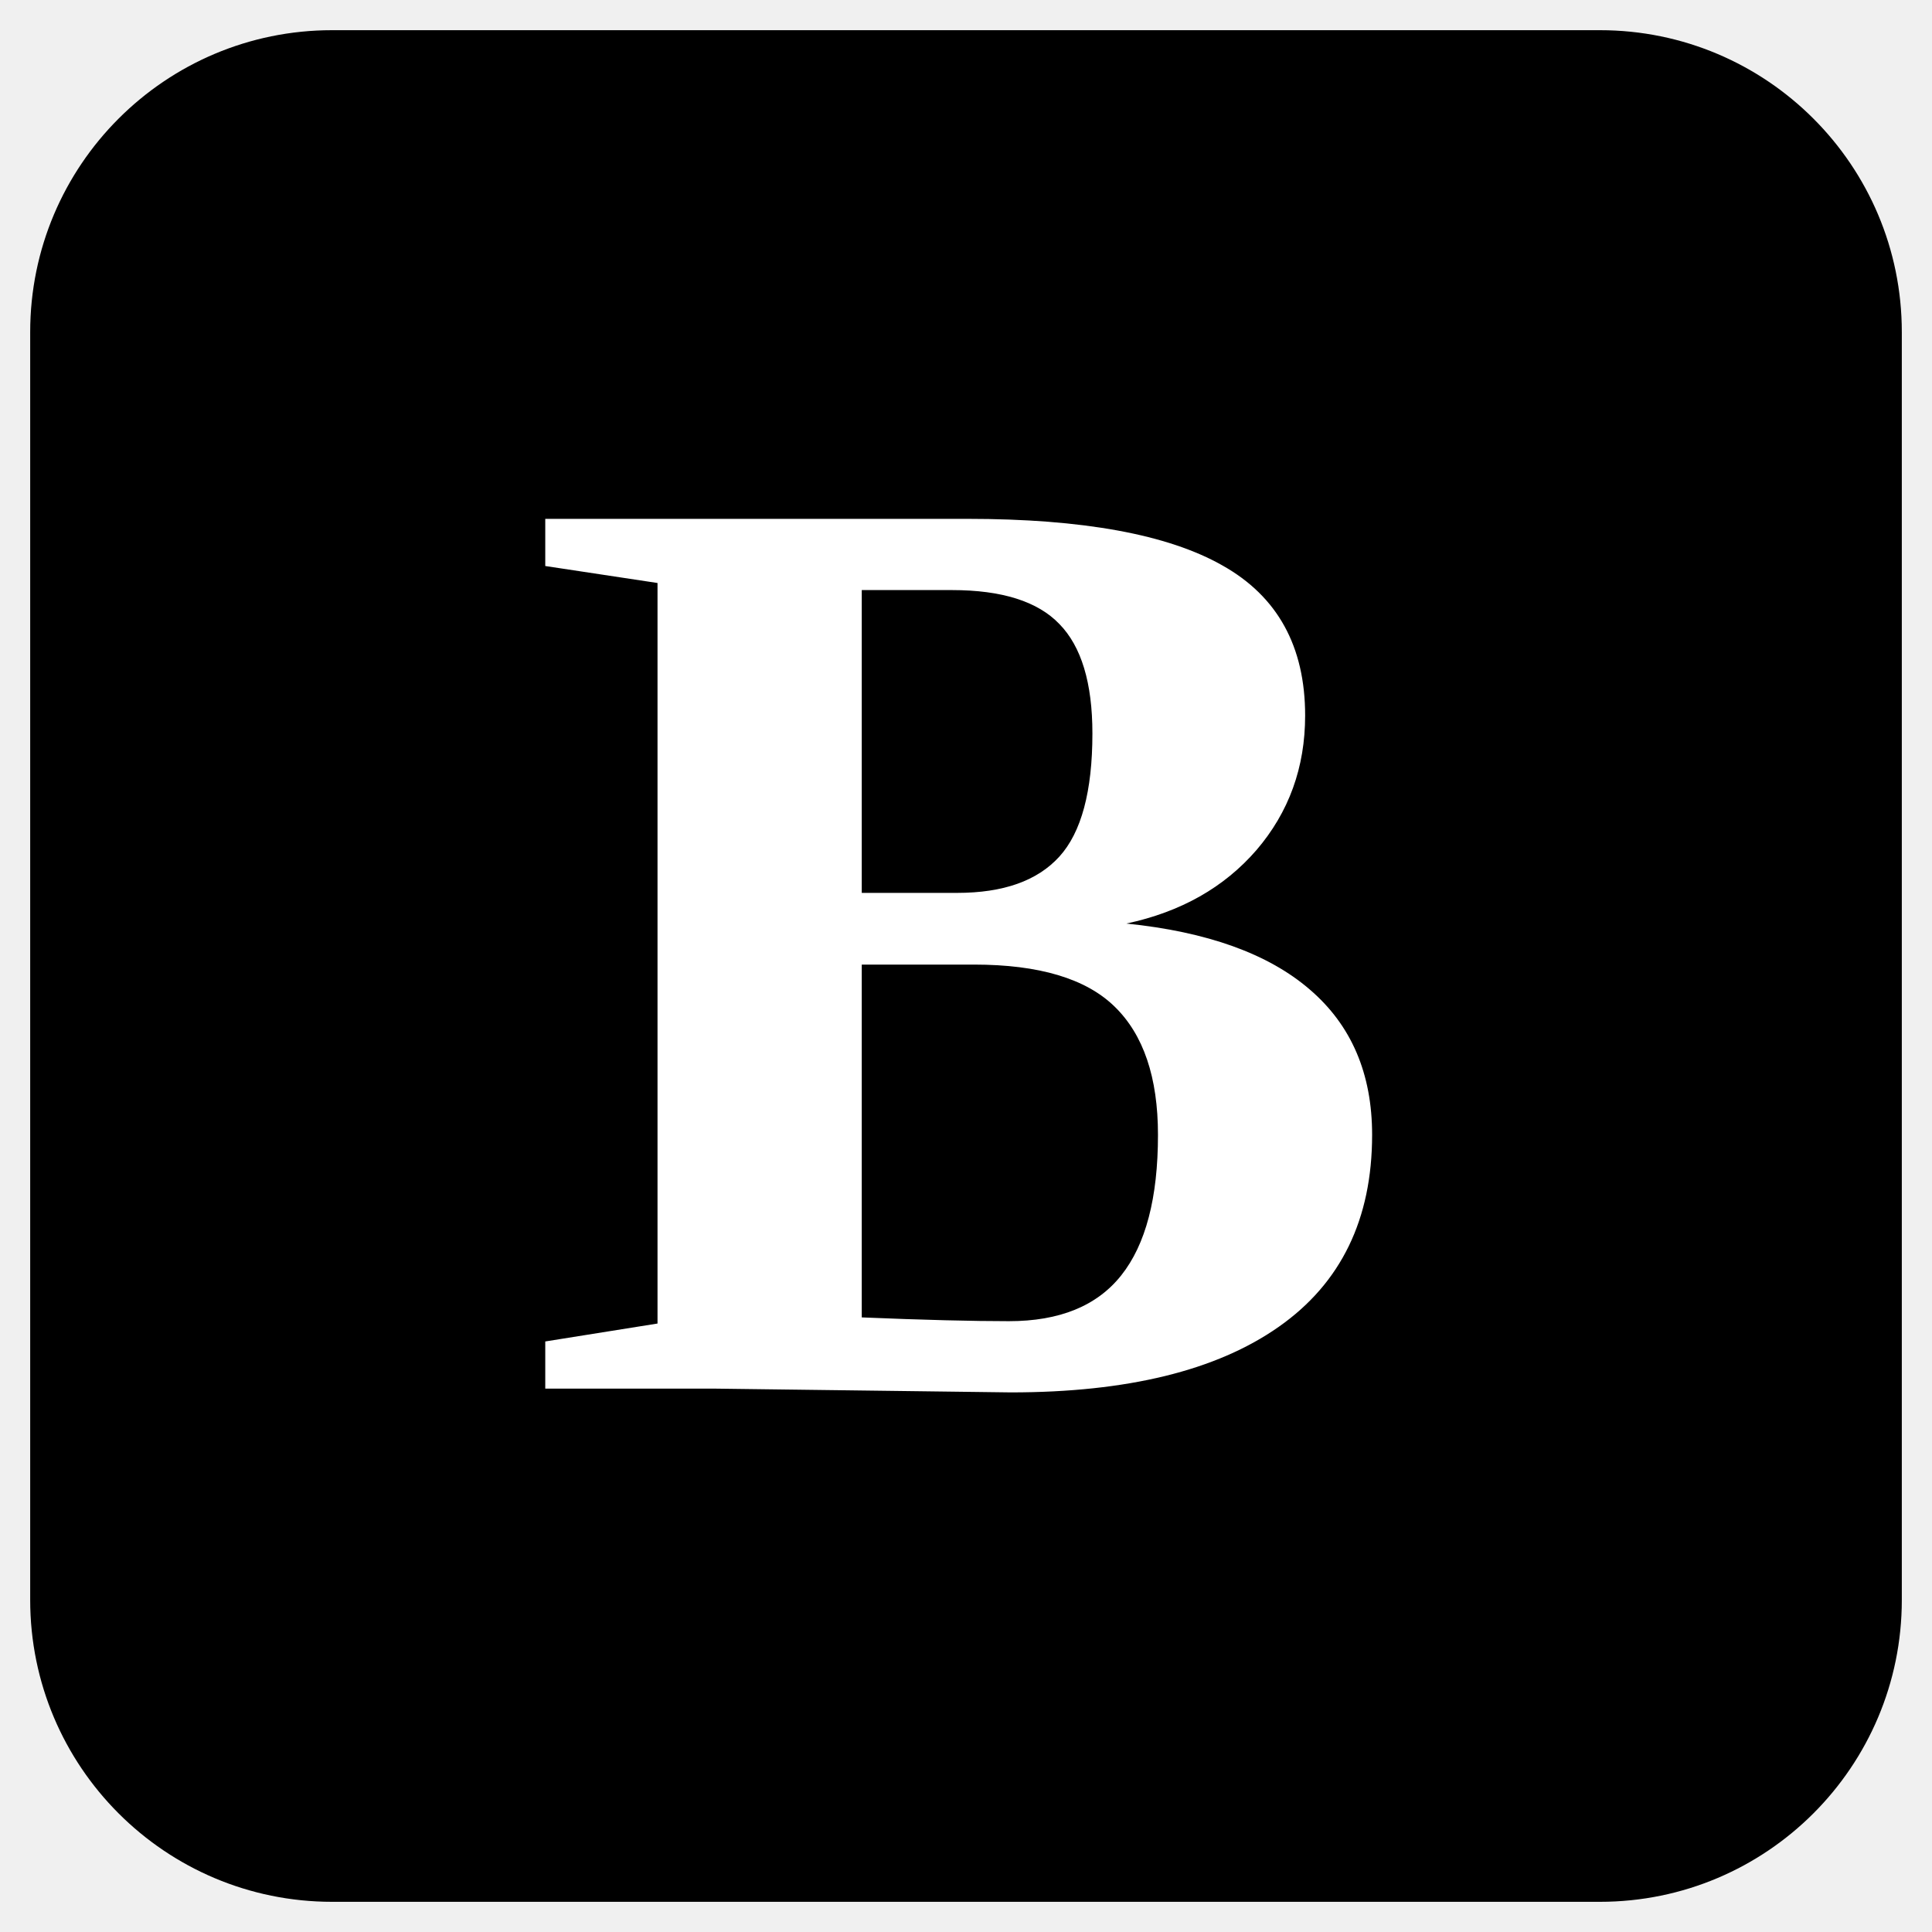
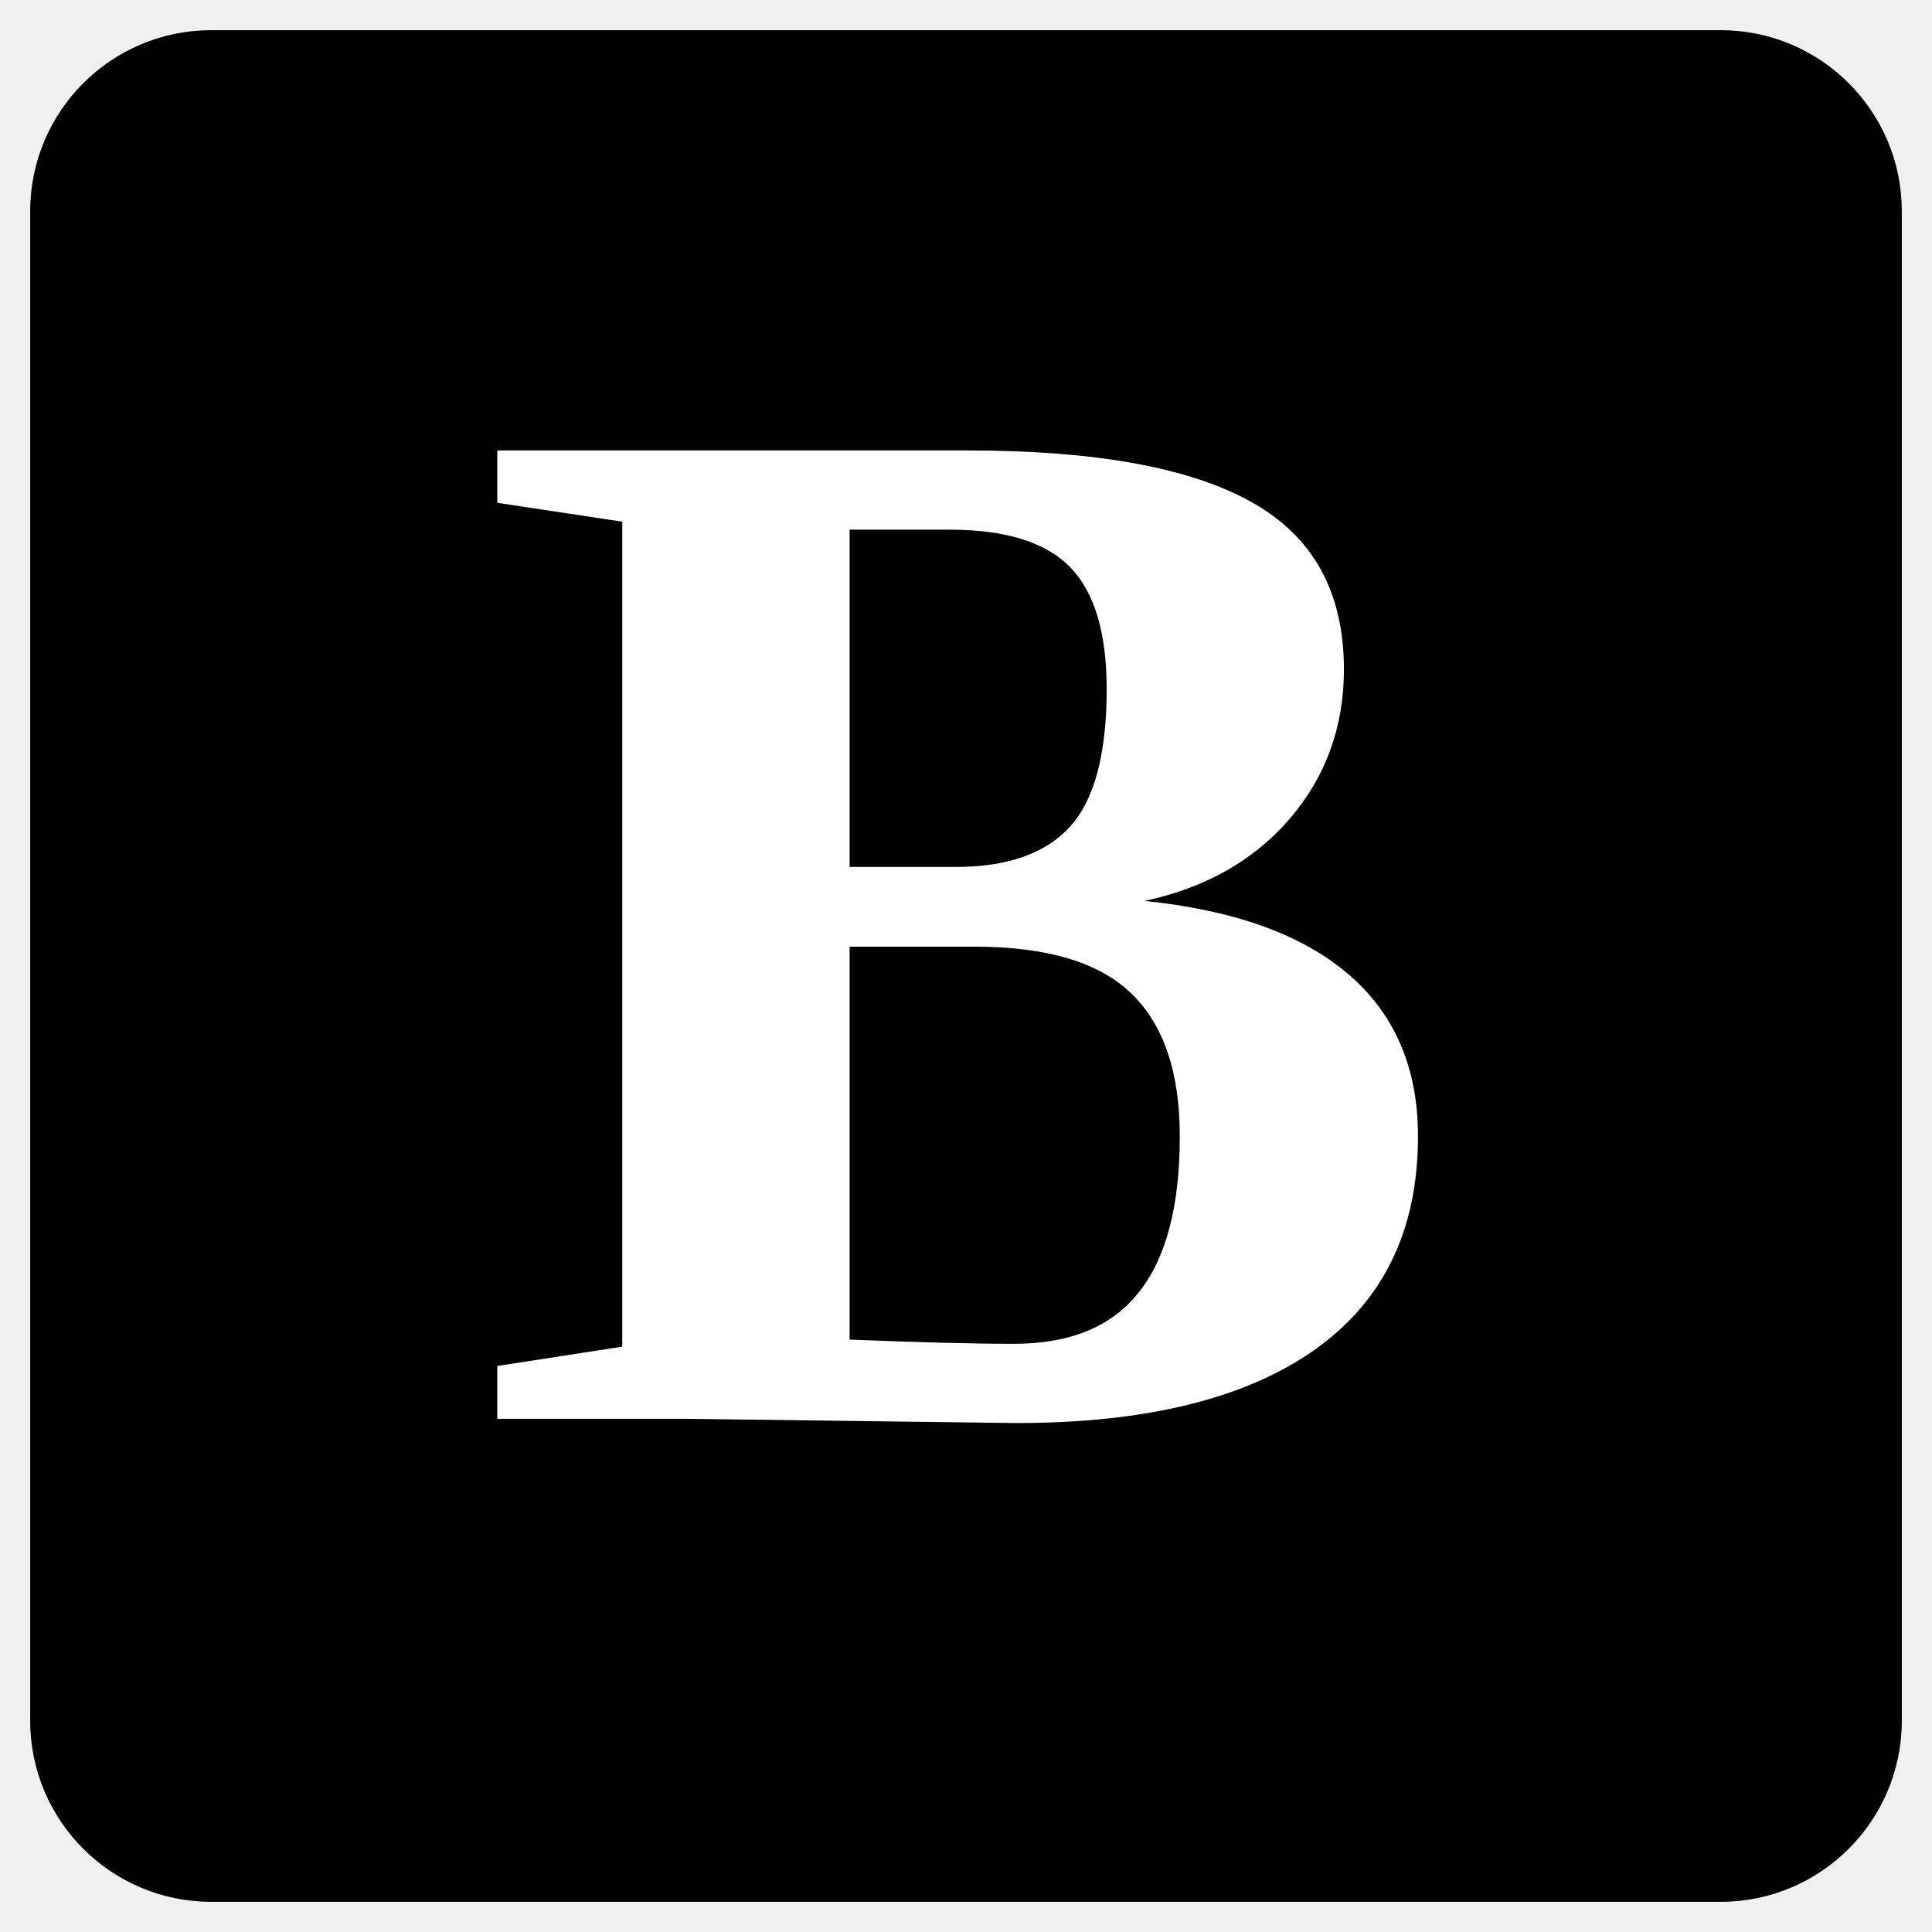
<svg xmlns="http://www.w3.org/2000/svg" viewBox="0 0 64 64">
-   <rect x="1" y="1" width="62" height="62" rx="10" fill="#000" />
-   <text x="32" y="46" text-anchor="middle" font-family="Georgia, 'Times New Roman', serif" font-size="44" font-weight="700" fill="#fff">B</text>
+   <rect x="1" y="1" width="62" height="62" rx="6" fill="#000" />
+   <text x="32" y="47" text-anchor="middle" font-family="Georgia, 'Times New Roman', serif" font-size="49" font-weight="700" fill="#fff">B</text>
</svg>
